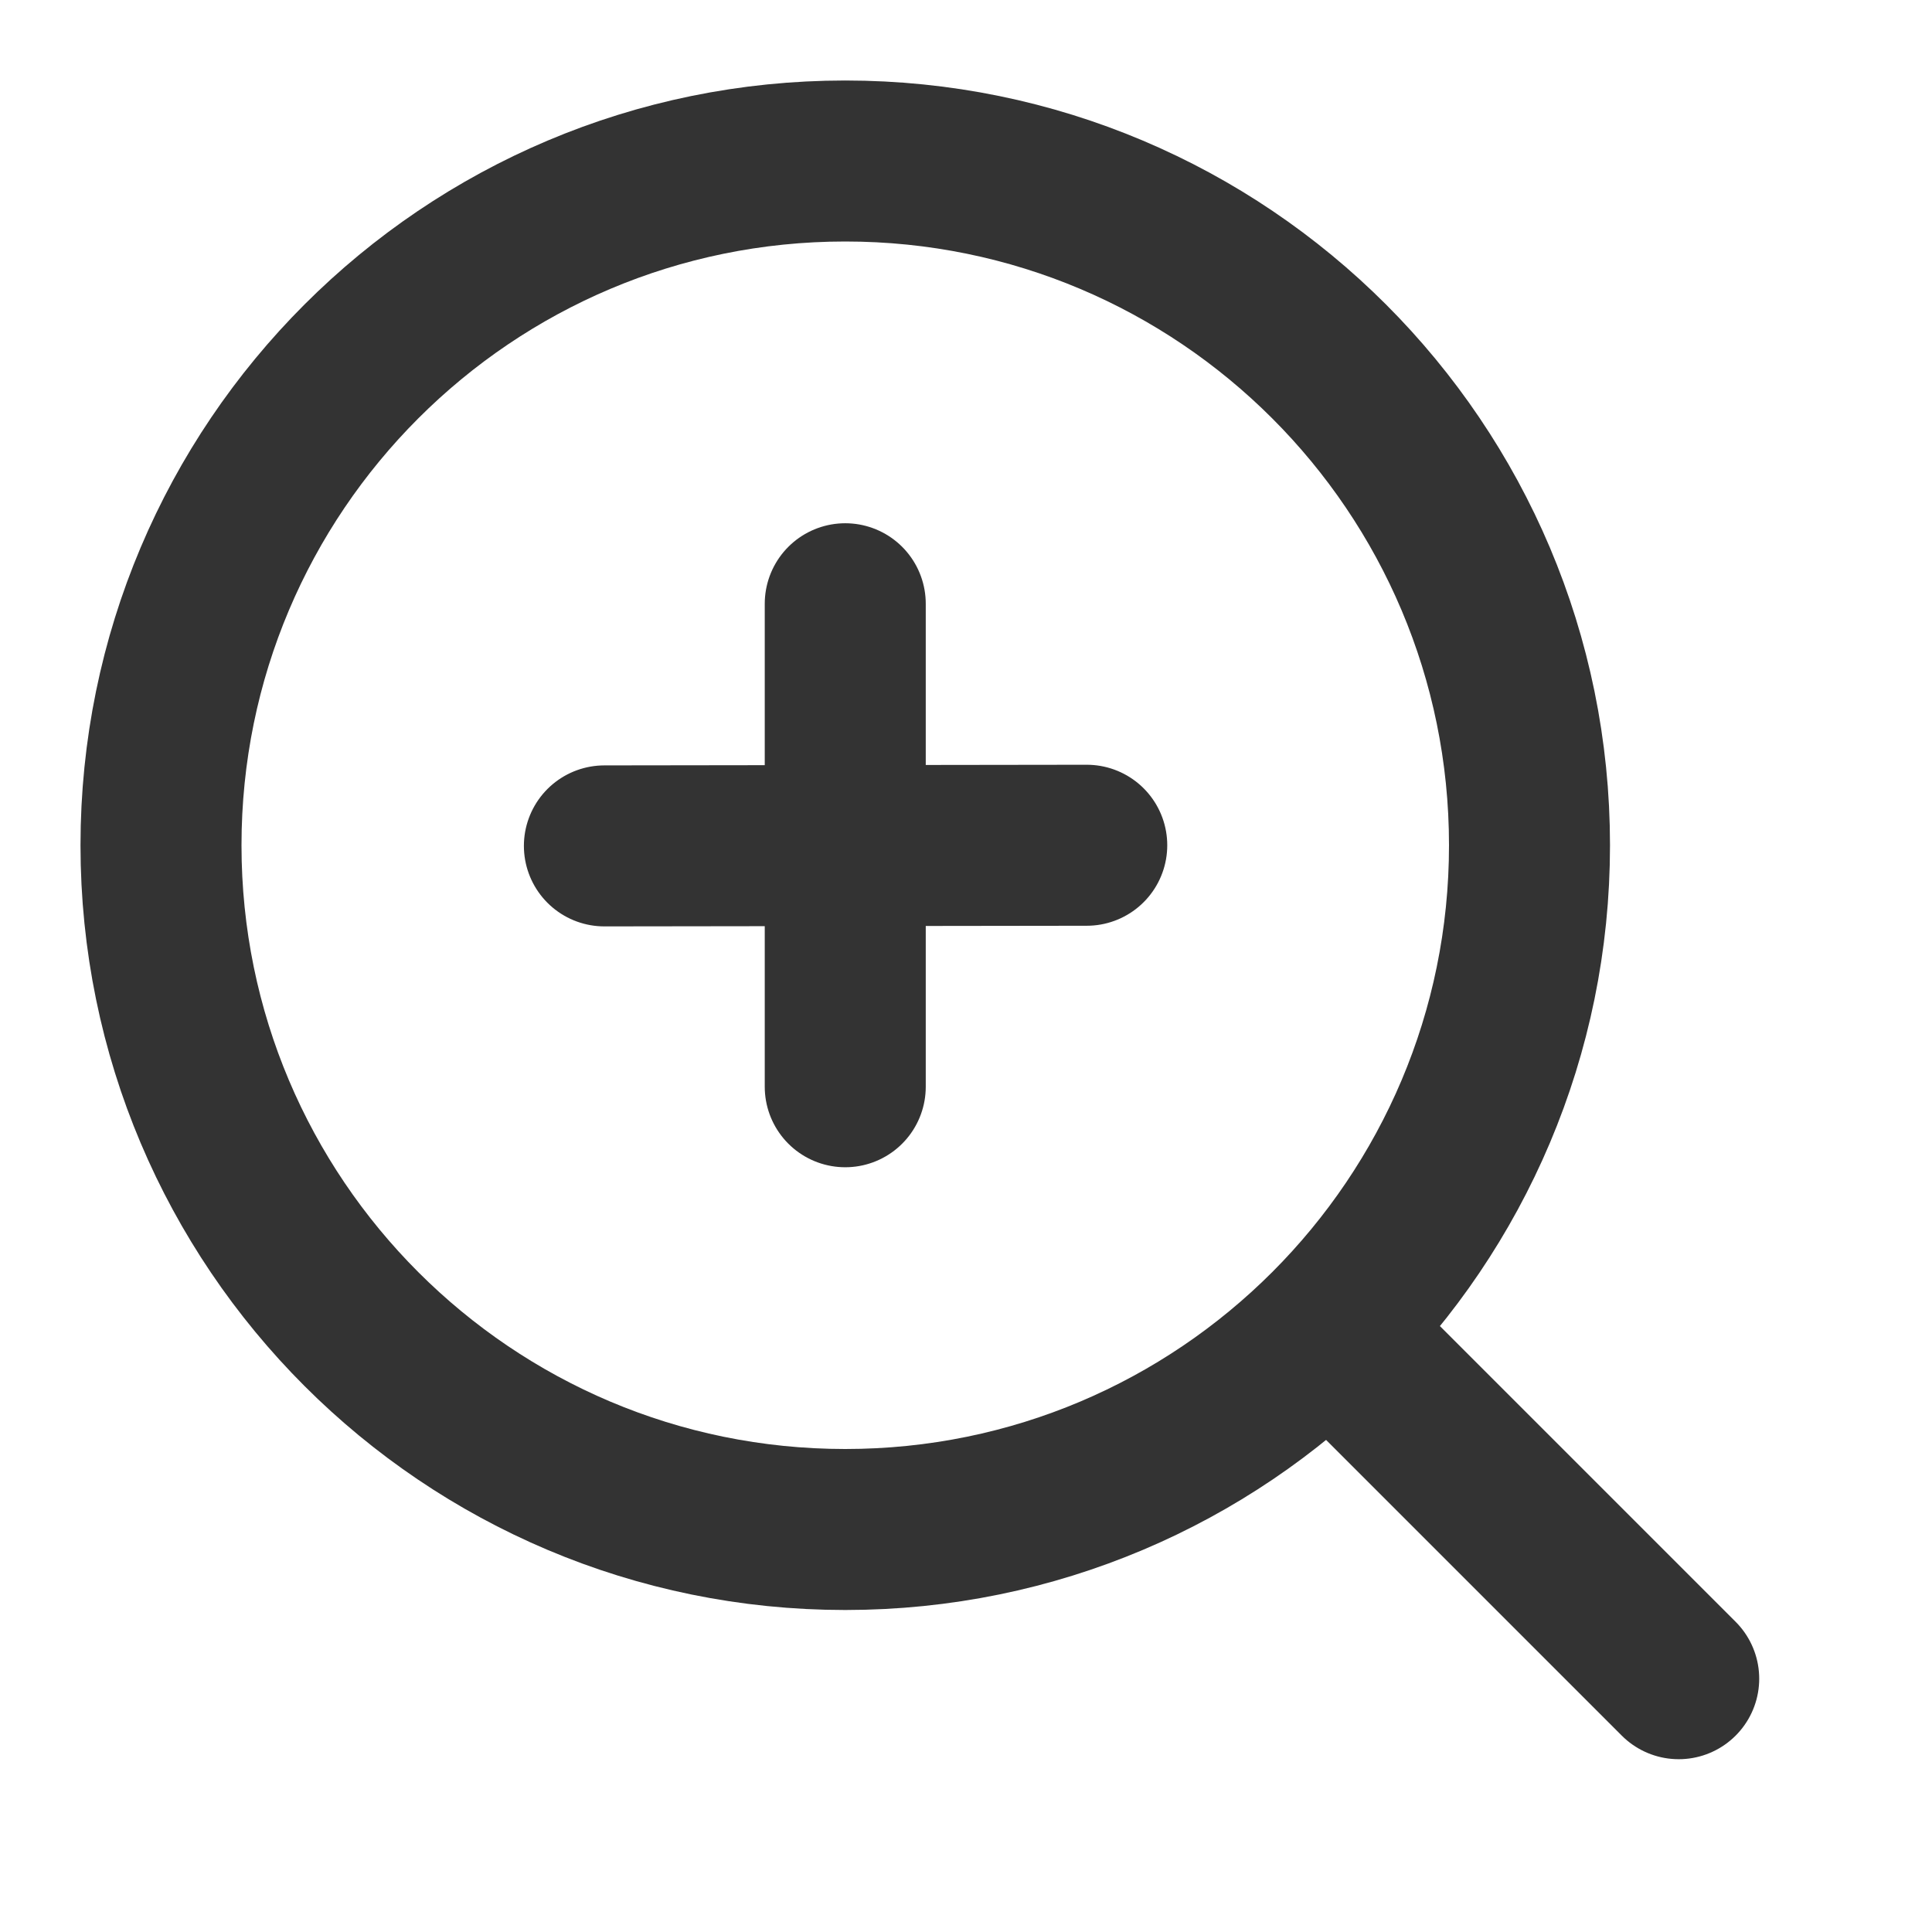
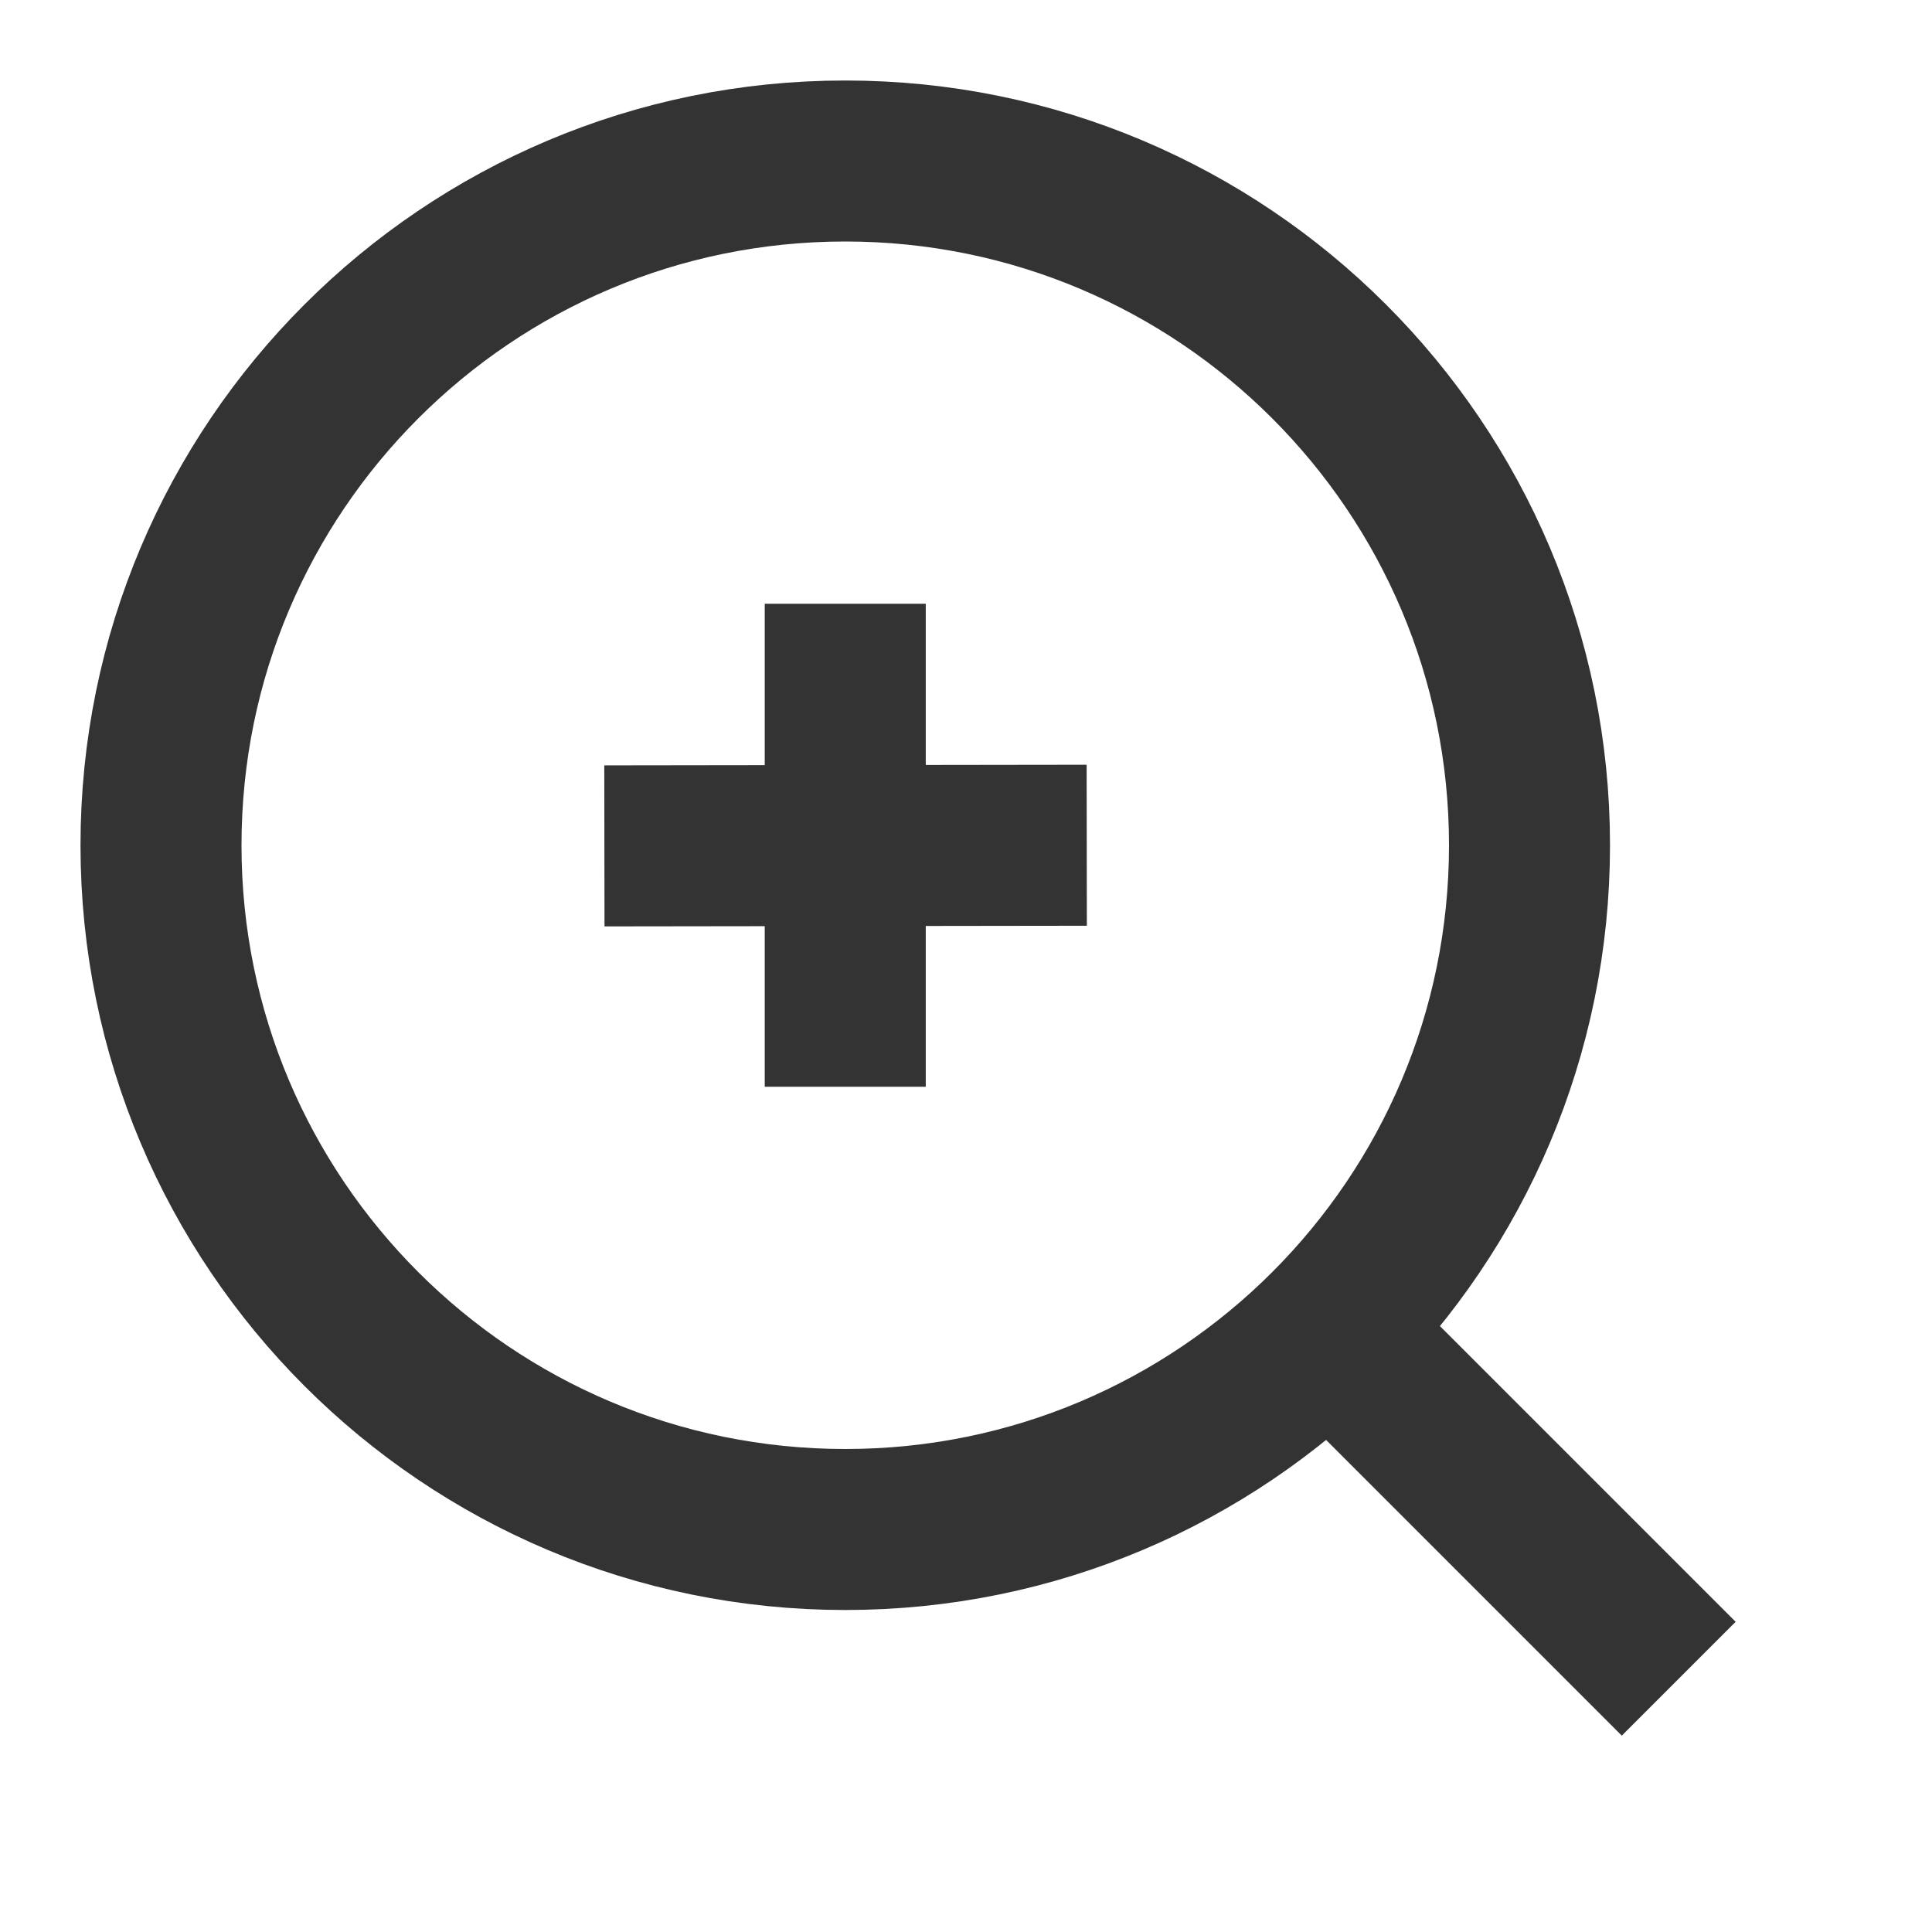
<svg xmlns="http://www.w3.org/2000/svg" width="24" height="24" viewBox="0 0 48 48" fill="none">
  <path d="M21 38C30.389 38 38 30.389 38 21C38 11.611 30.389 4 21 4C11.611 4 4 11.611 4 21C4 30.389 11.611 38 21 38Z" fill="none" stroke="#333" stroke-width="4" strokeLinejoin="round" />
-   <path d="M21 15L21 27" stroke="#333" stroke-width="4" stroke-linecap="round" strokeLinejoin="round" />
-   <path d="M15.016 21.016L27 21" stroke="#333" stroke-width="4" stroke-linecap="round" strokeLinejoin="round" />
-   <path d="M33.222 33.222L41.707 41.707" stroke="#333" stroke-width="4" stroke-linecap="round" strokeLinejoin="round" />
+   <path d="M21 15L21 27" stroke="#333" stroke-width="4" strokeLinecap="round" strokeLinejoin="round" />
+   <path d="M15.016 21.016L27 21" stroke="#333" stroke-width="4" strokeLinecap="round" strokeLinejoin="round" />
+   <path d="M33.222 33.222L41.707 41.707" stroke="#333" stroke-width="4" strokeLinecap="round" strokeLinejoin="round" />
</svg>
